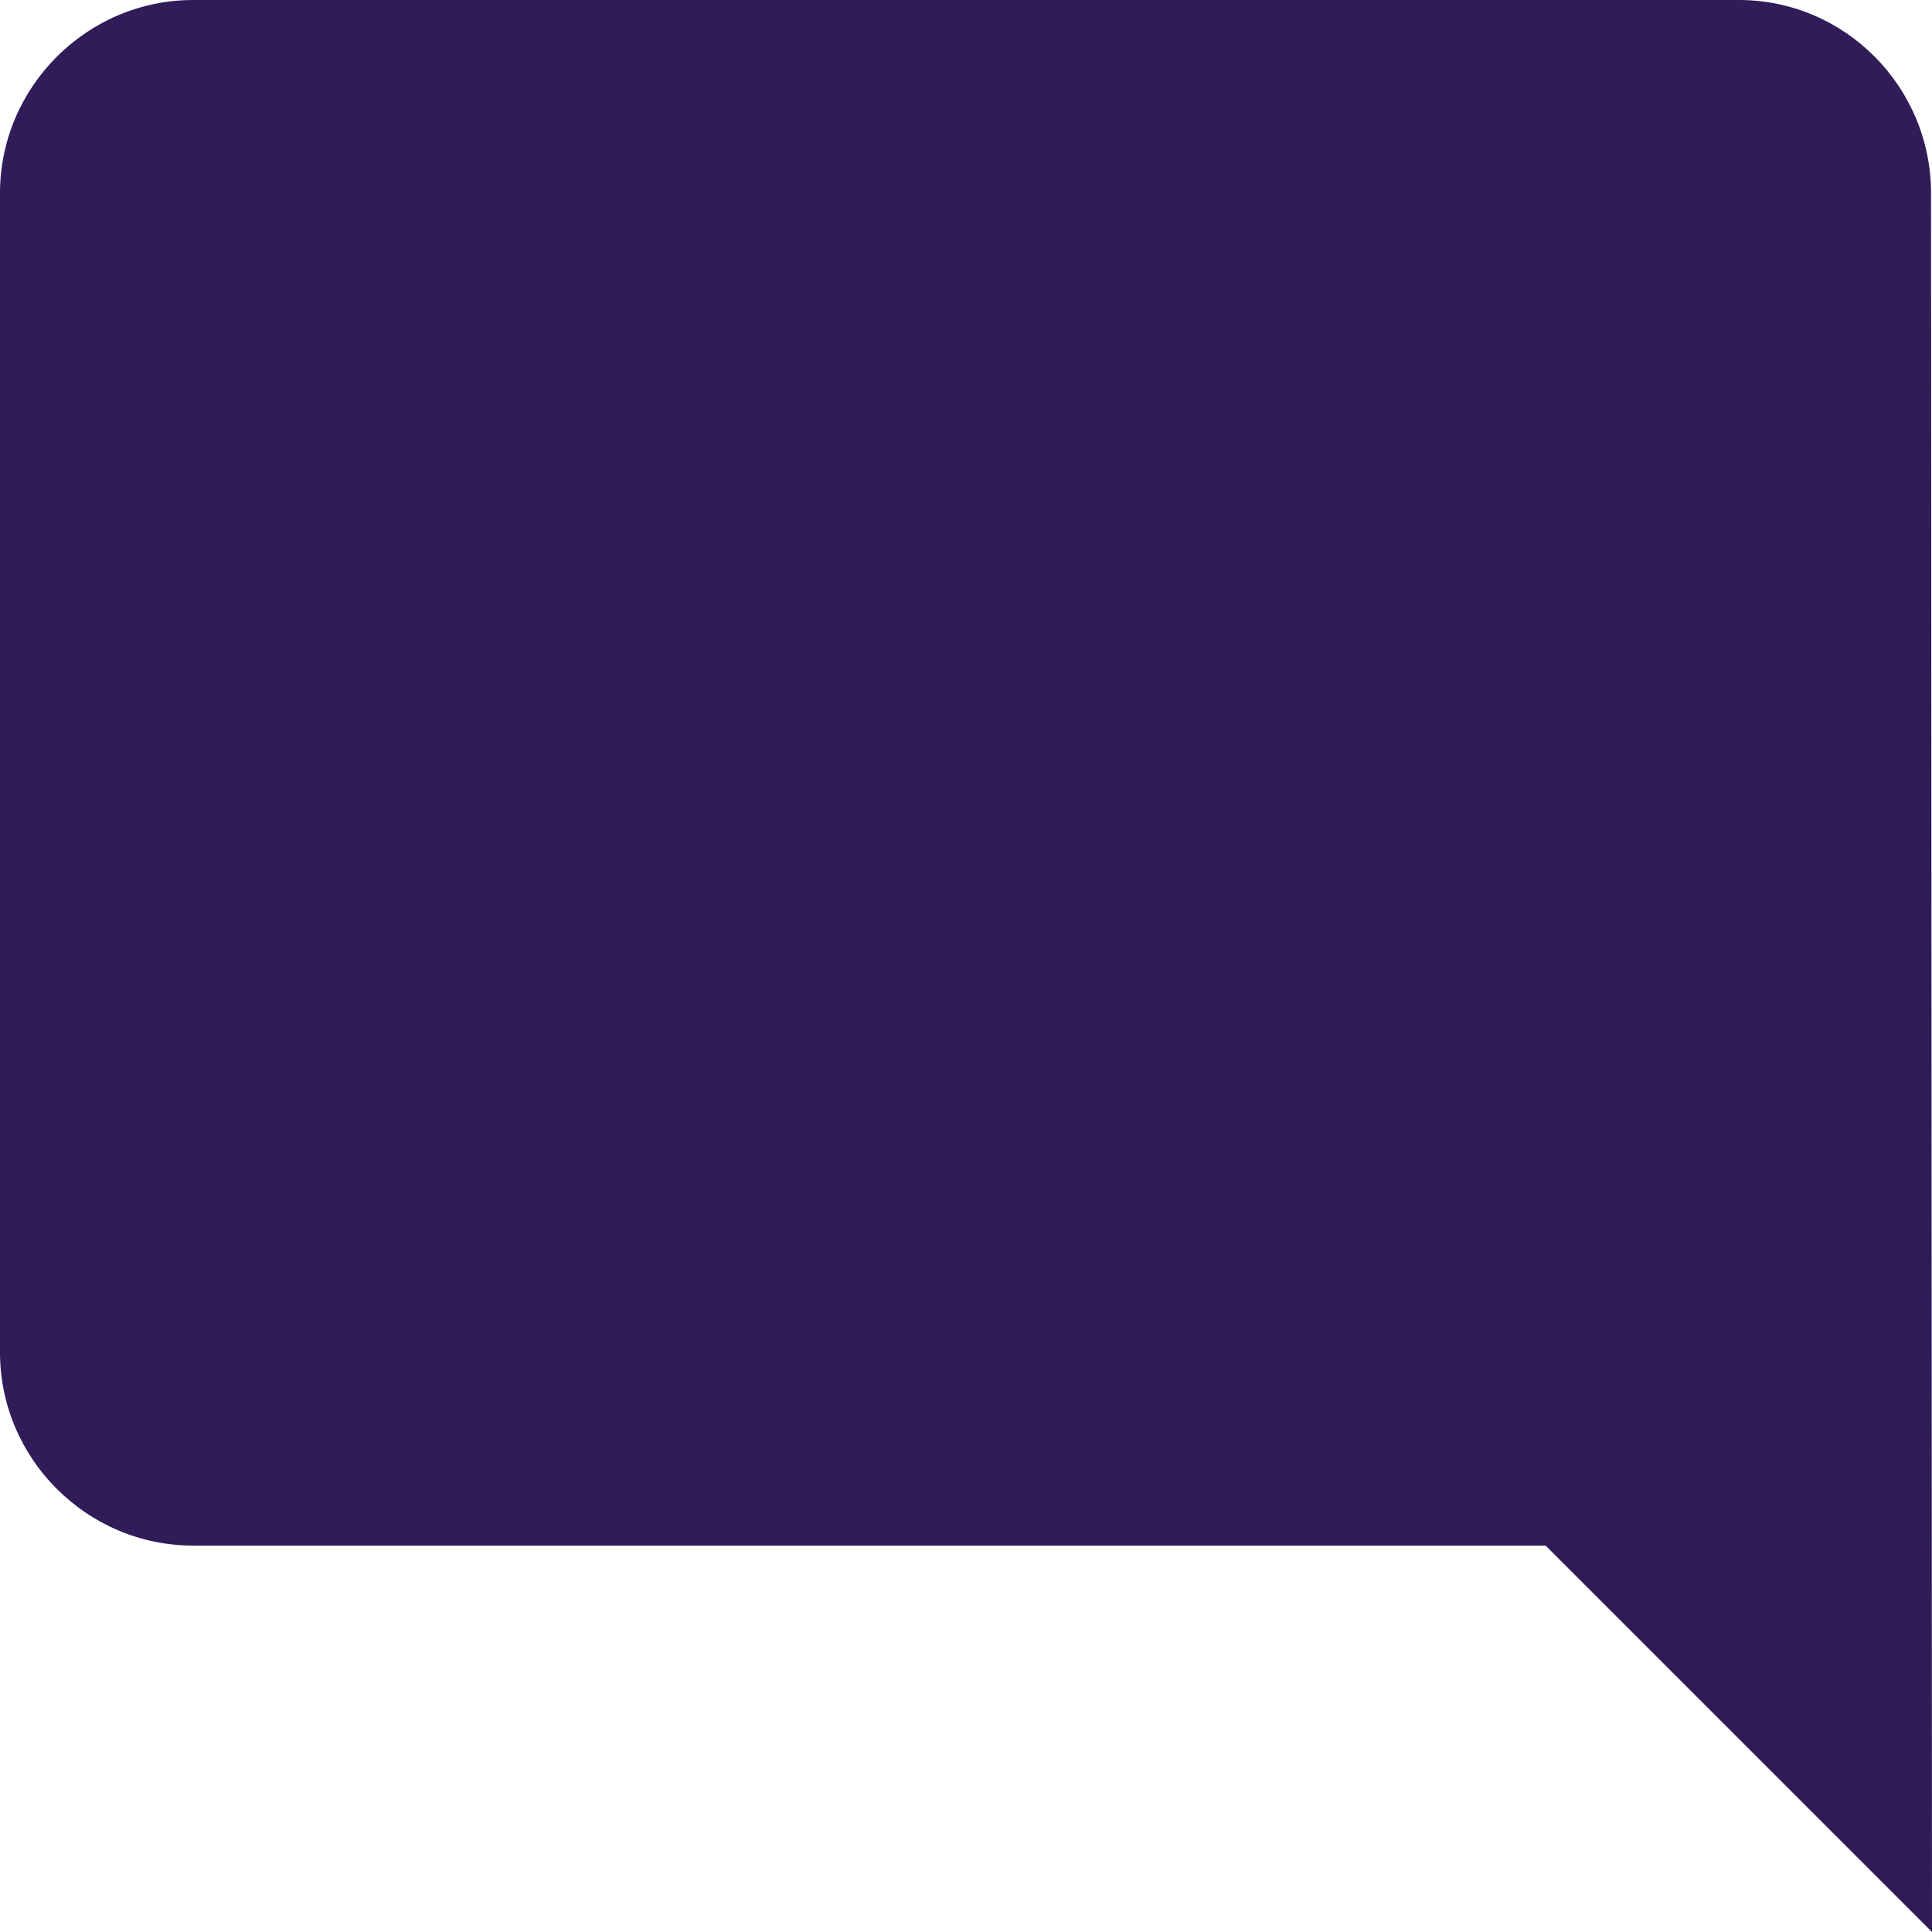
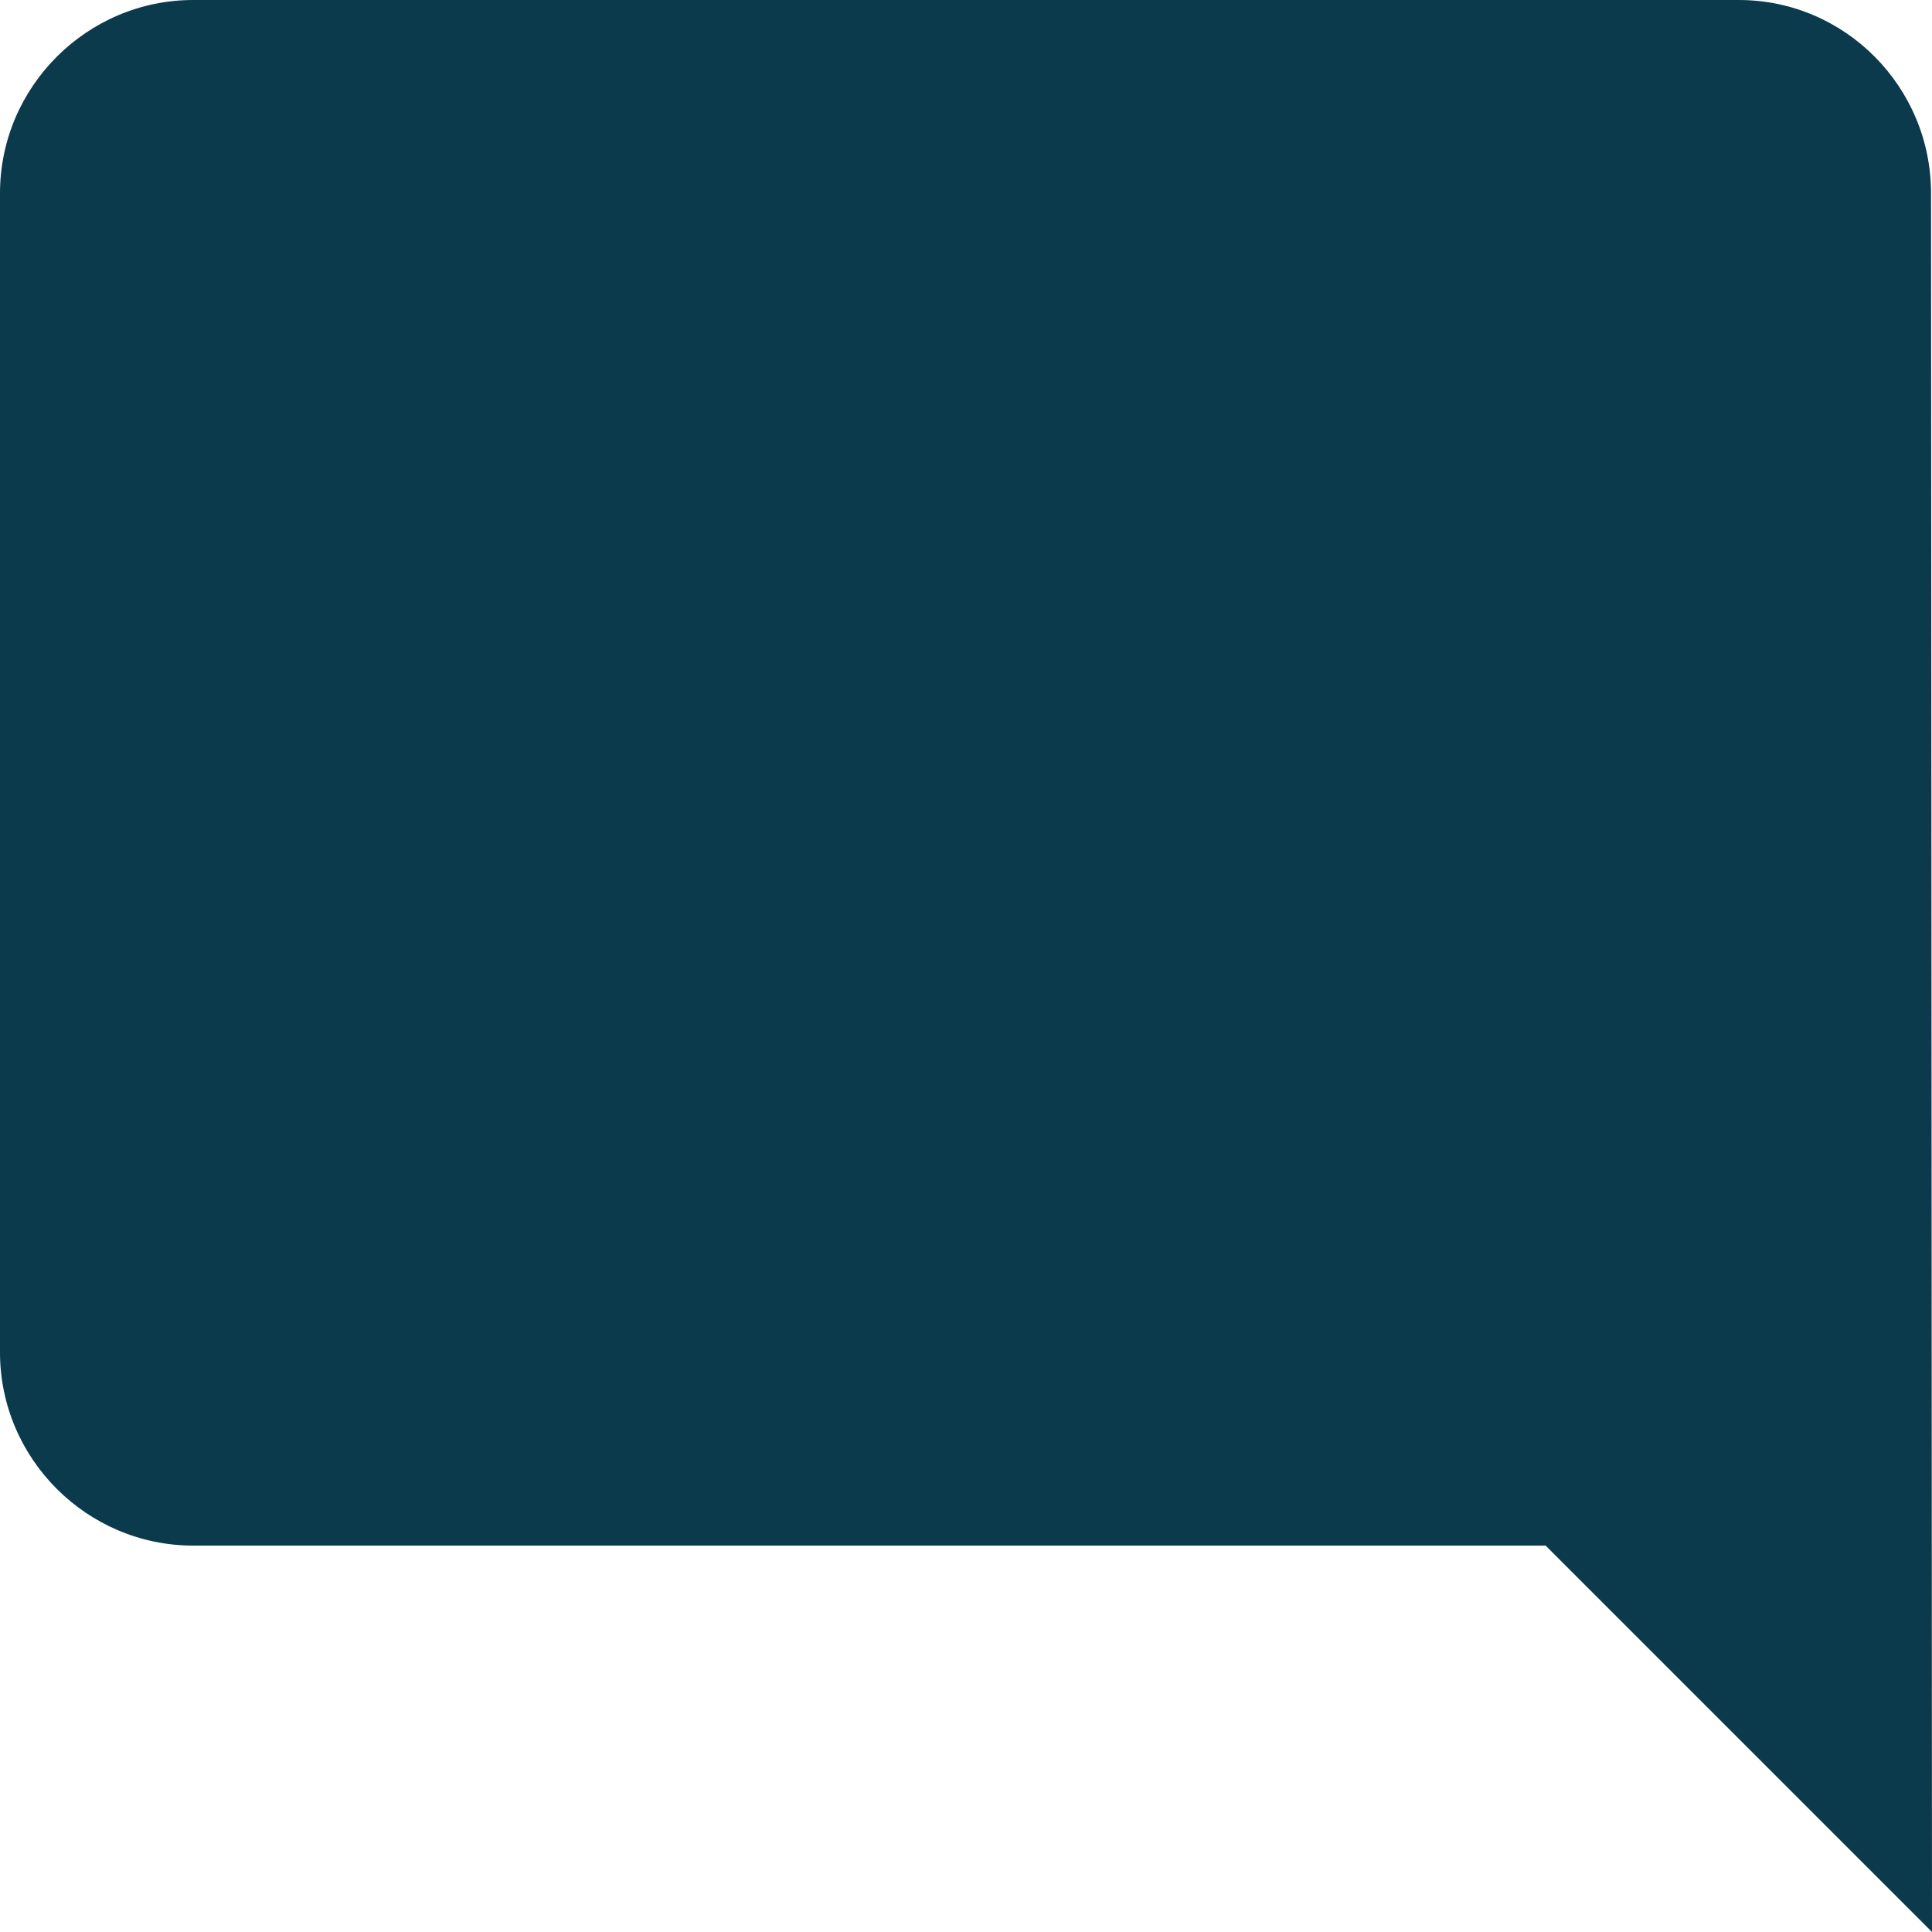
<svg xmlns="http://www.w3.org/2000/svg" width="20" height="20" viewBox="0 0 20 20" fill="none">
-   <path d="M19.99 2C19.99 0.9 19.1 0 18 0H2C0.9 0 0 0.9 0 2V14C0 15.1 0.9 16 2 16H16L20 20L19.99 2Z" fill="#301C58" />
+   <path d="M19.99 2C19.99 0.9 19.1 0 18 0H2C0.9 0 0 0.9 0 2V14C0 15.1 0.9 16 2 16H16L20 20L19.99 2Z" fill="#0a3a4c" />
</svg>
